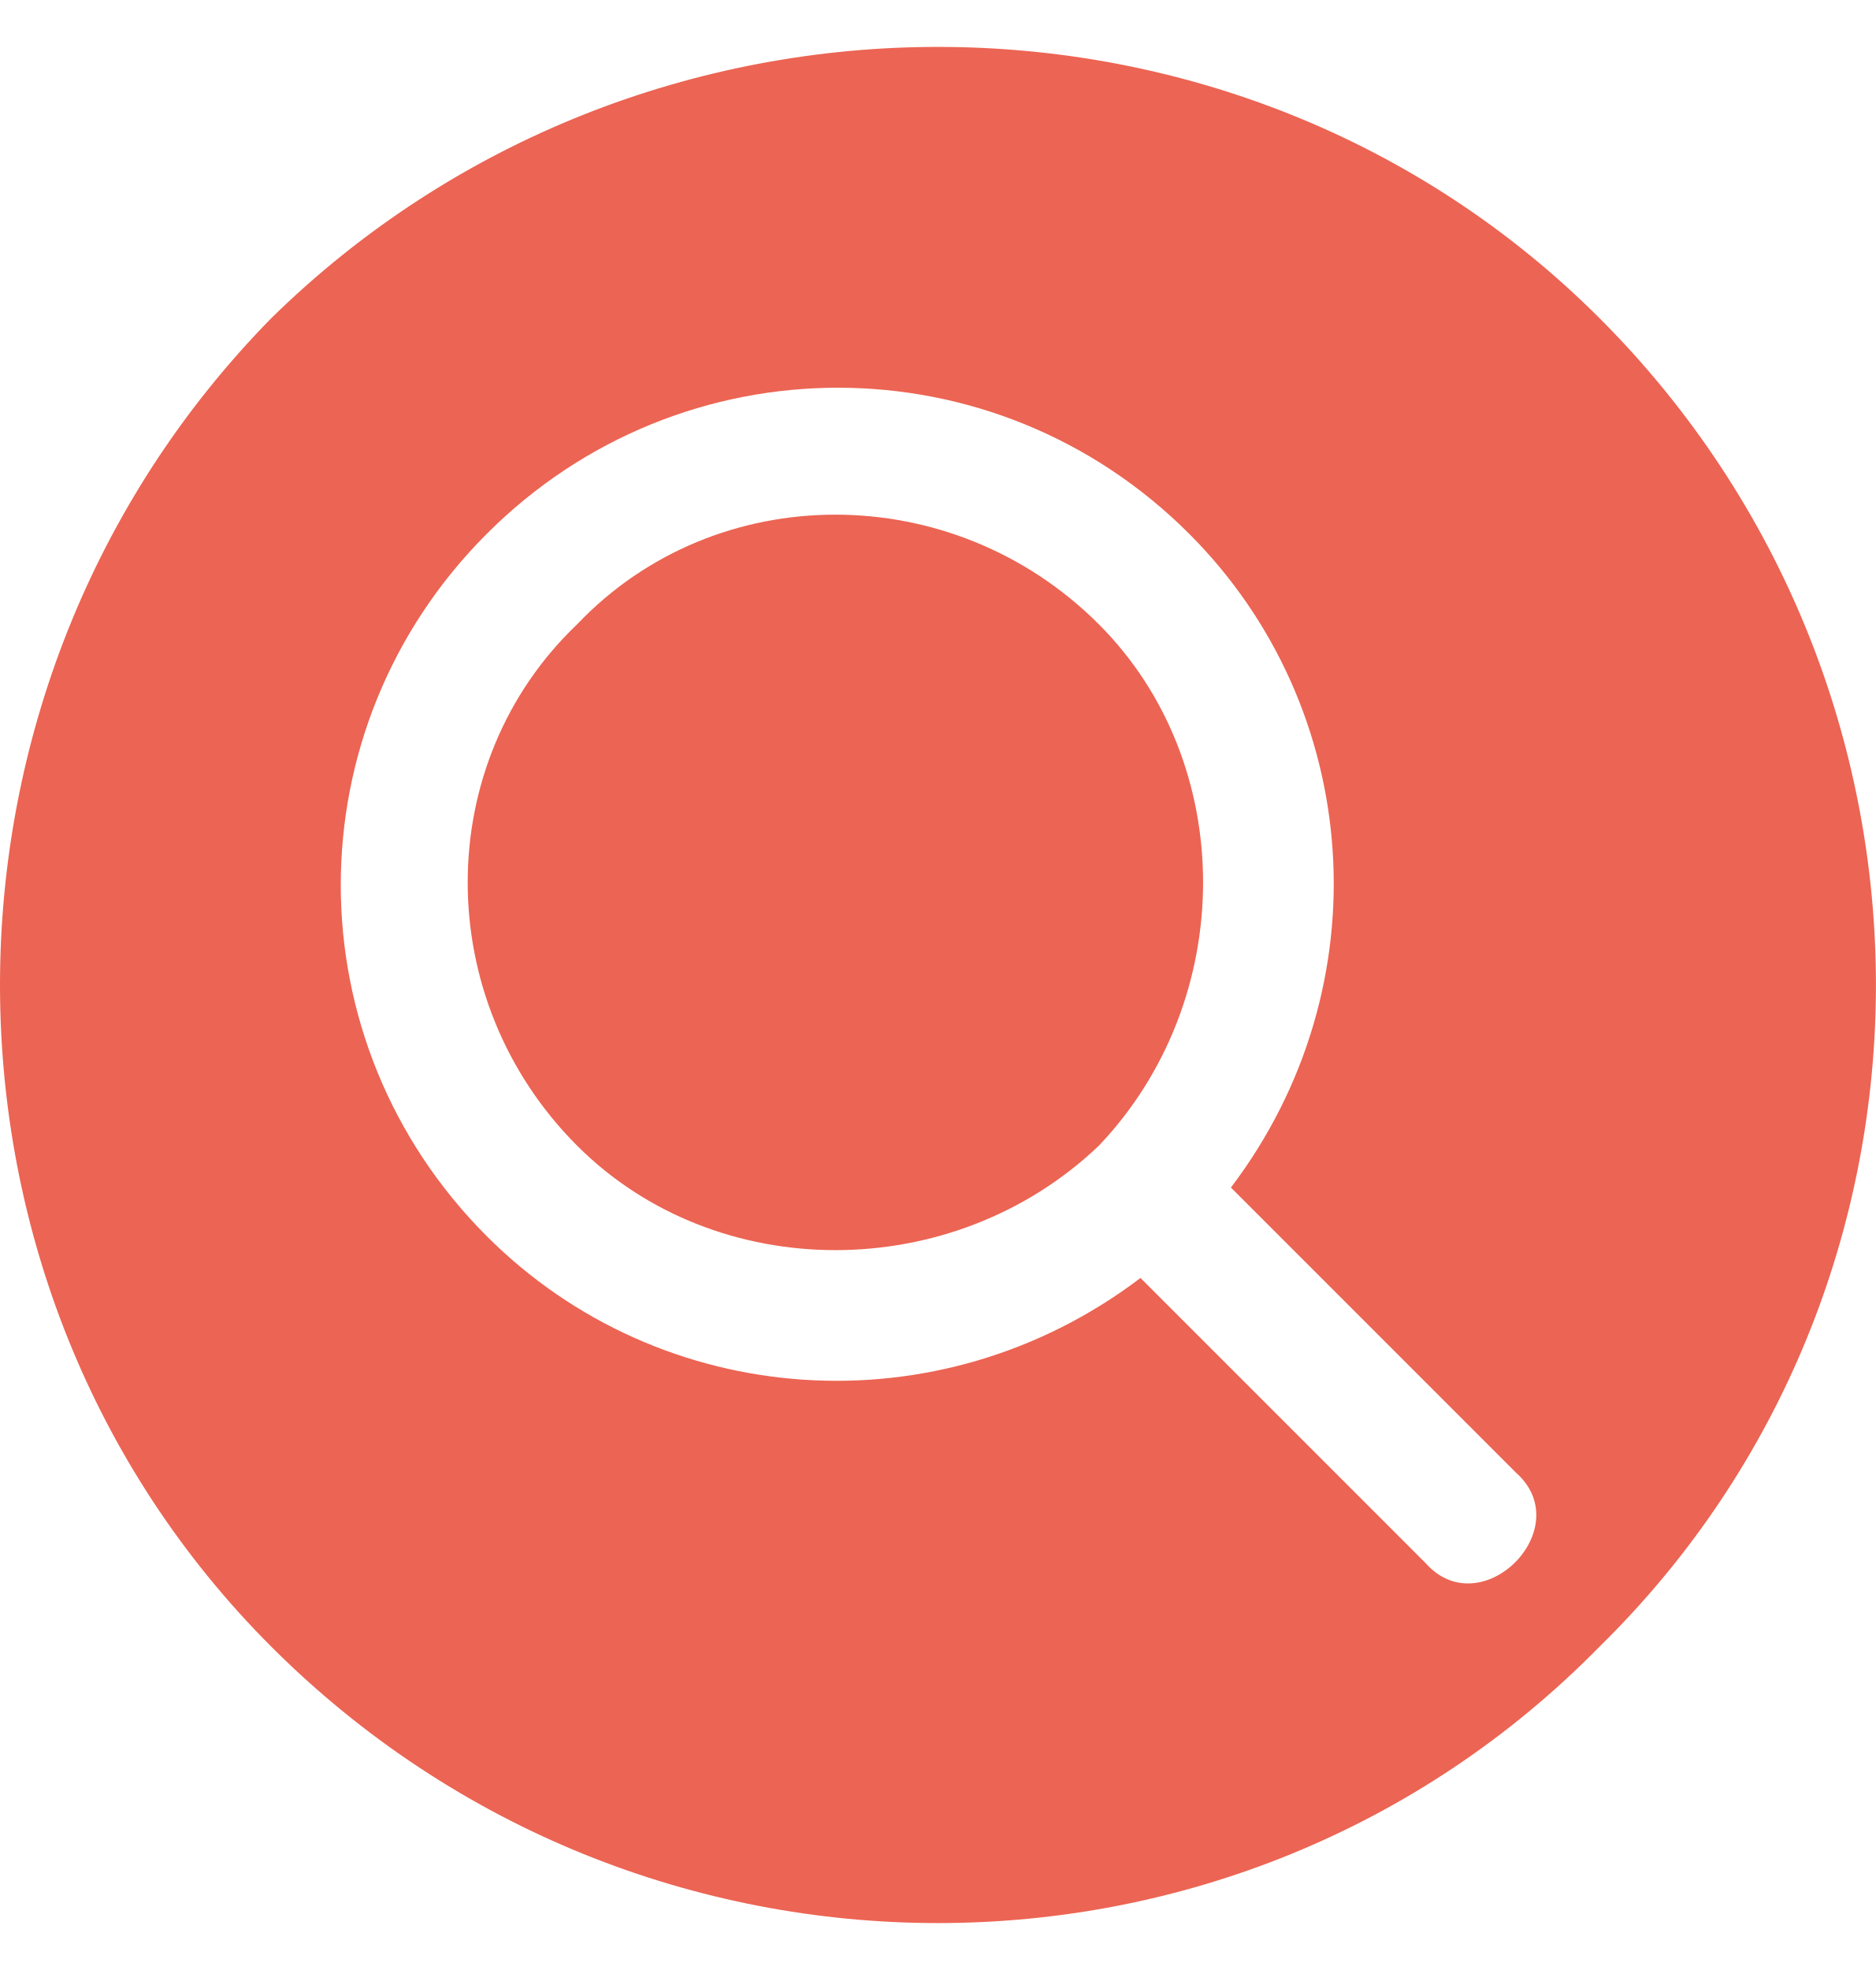
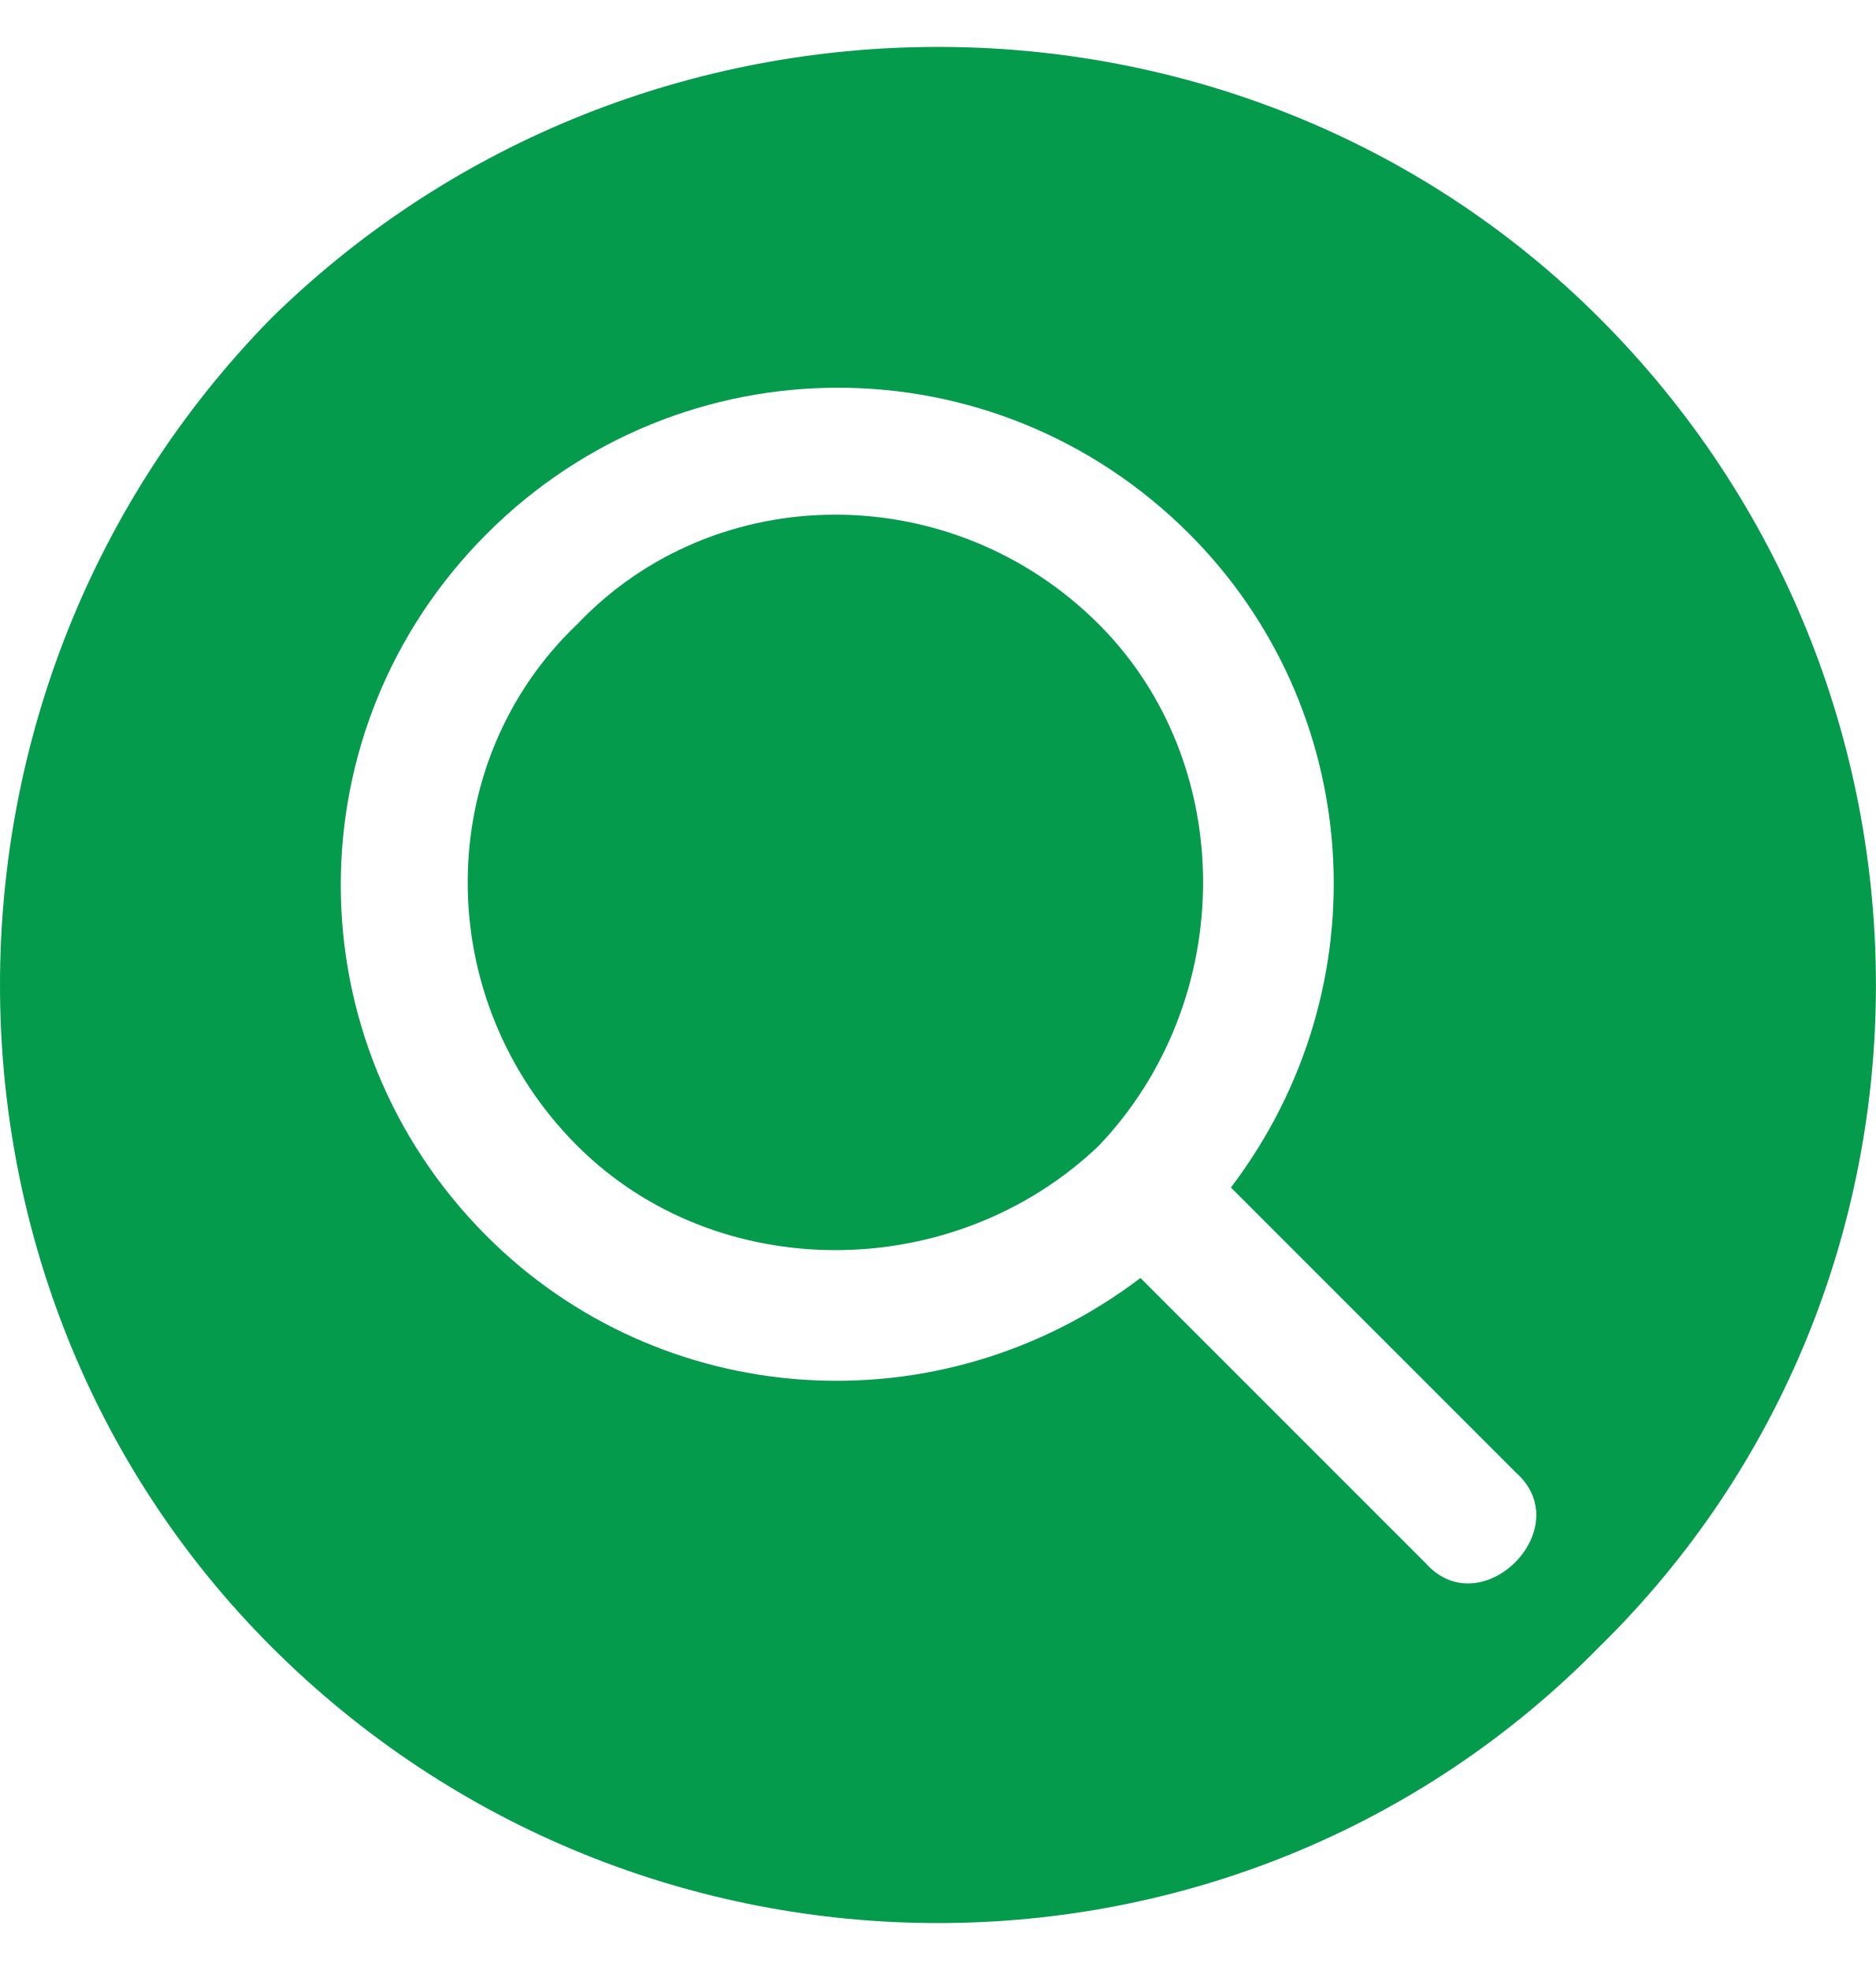
<svg xmlns="http://www.w3.org/2000/svg" width="20" height="21" viewBox="0 0 20 21" fill="none">
-   <path fill-rule="evenodd" clip-rule="evenodd" d="M2.892 3.392C-0.964 7.321 -0.964 13.697 2.892 17.553C6.821 21.482 13.197 21.482 17.053 17.553C20.982 13.697 20.982 7.321 17.053 3.392C13.197 -0.464 6.821 -0.464 2.892 3.392ZM6.154 6.654C4.597 8.137 4.597 10.658 6.154 12.214C7.637 13.697 10.158 13.697 11.714 12.214C13.197 10.657 13.197 8.136 11.714 6.654C10.157 5.097 7.636 5.097 6.154 6.654ZM12.159 13.623C10.009 15.254 7.043 15.032 5.19 13.178C3.114 11.102 3.114 7.766 5.19 5.69C7.266 3.614 10.602 3.614 12.678 5.69C14.532 7.544 14.754 10.509 13.123 12.659L16.163 15.699C16.83 16.293 15.792 17.331 15.199 16.663L12.159 13.623Z" fill="#EC6453" />
+   <path fill-rule="evenodd" clip-rule="evenodd" d="M2.892 3.392C-0.964 7.321 -0.964 13.697 2.892 17.553C6.821 21.482 13.197 21.482 17.053 17.553C20.982 13.697 20.982 7.321 17.053 3.392C13.197 -0.464 6.821 -0.464 2.892 3.392ZM6.154 6.654C4.597 8.137 4.597 10.658 6.154 12.214C7.637 13.697 10.158 13.697 11.714 12.214C13.197 10.657 13.197 8.136 11.714 6.654C10.157 5.097 7.636 5.097 6.154 6.654ZM12.159 13.623C10.009 15.254 7.043 15.032 5.19 13.178C3.114 11.102 3.114 7.766 5.19 5.69C7.266 3.614 10.602 3.614 12.678 5.69C14.532 7.544 14.754 10.509 13.123 12.659L16.163 15.699C16.83 16.293 15.792 17.331 15.199 16.663L12.159 13.623Z" fill="#049c4c" />
</svg>
